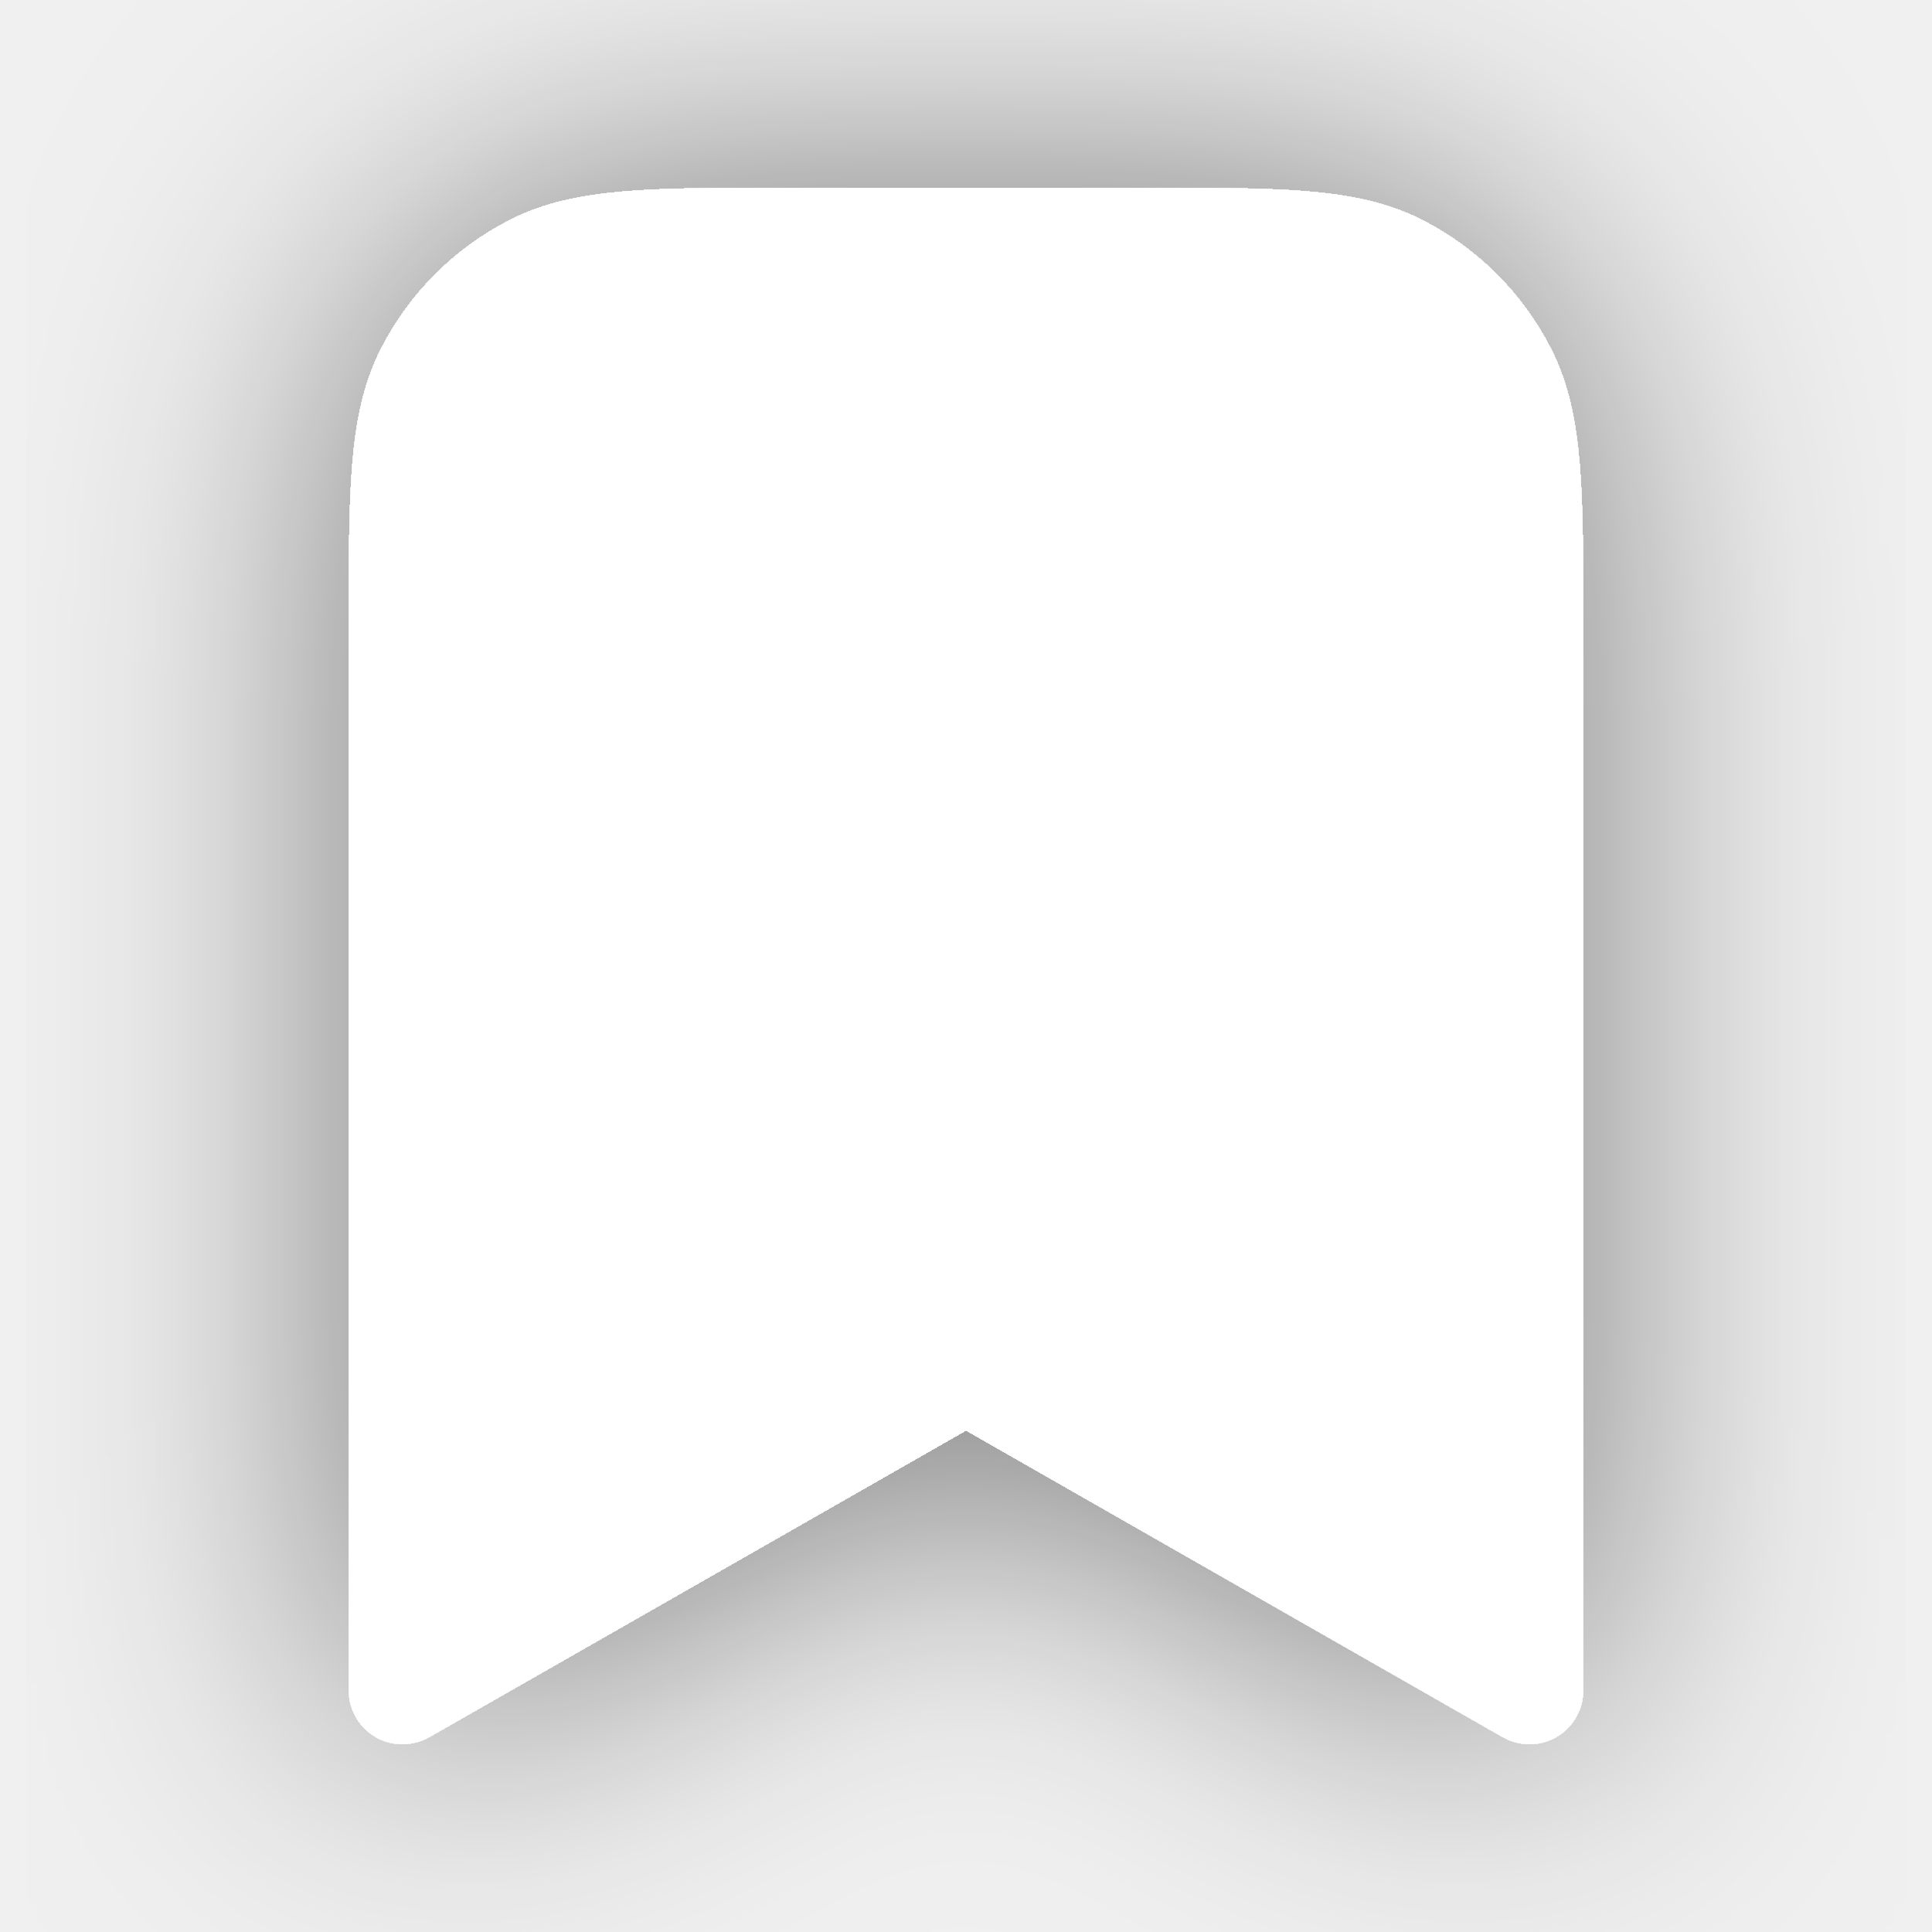
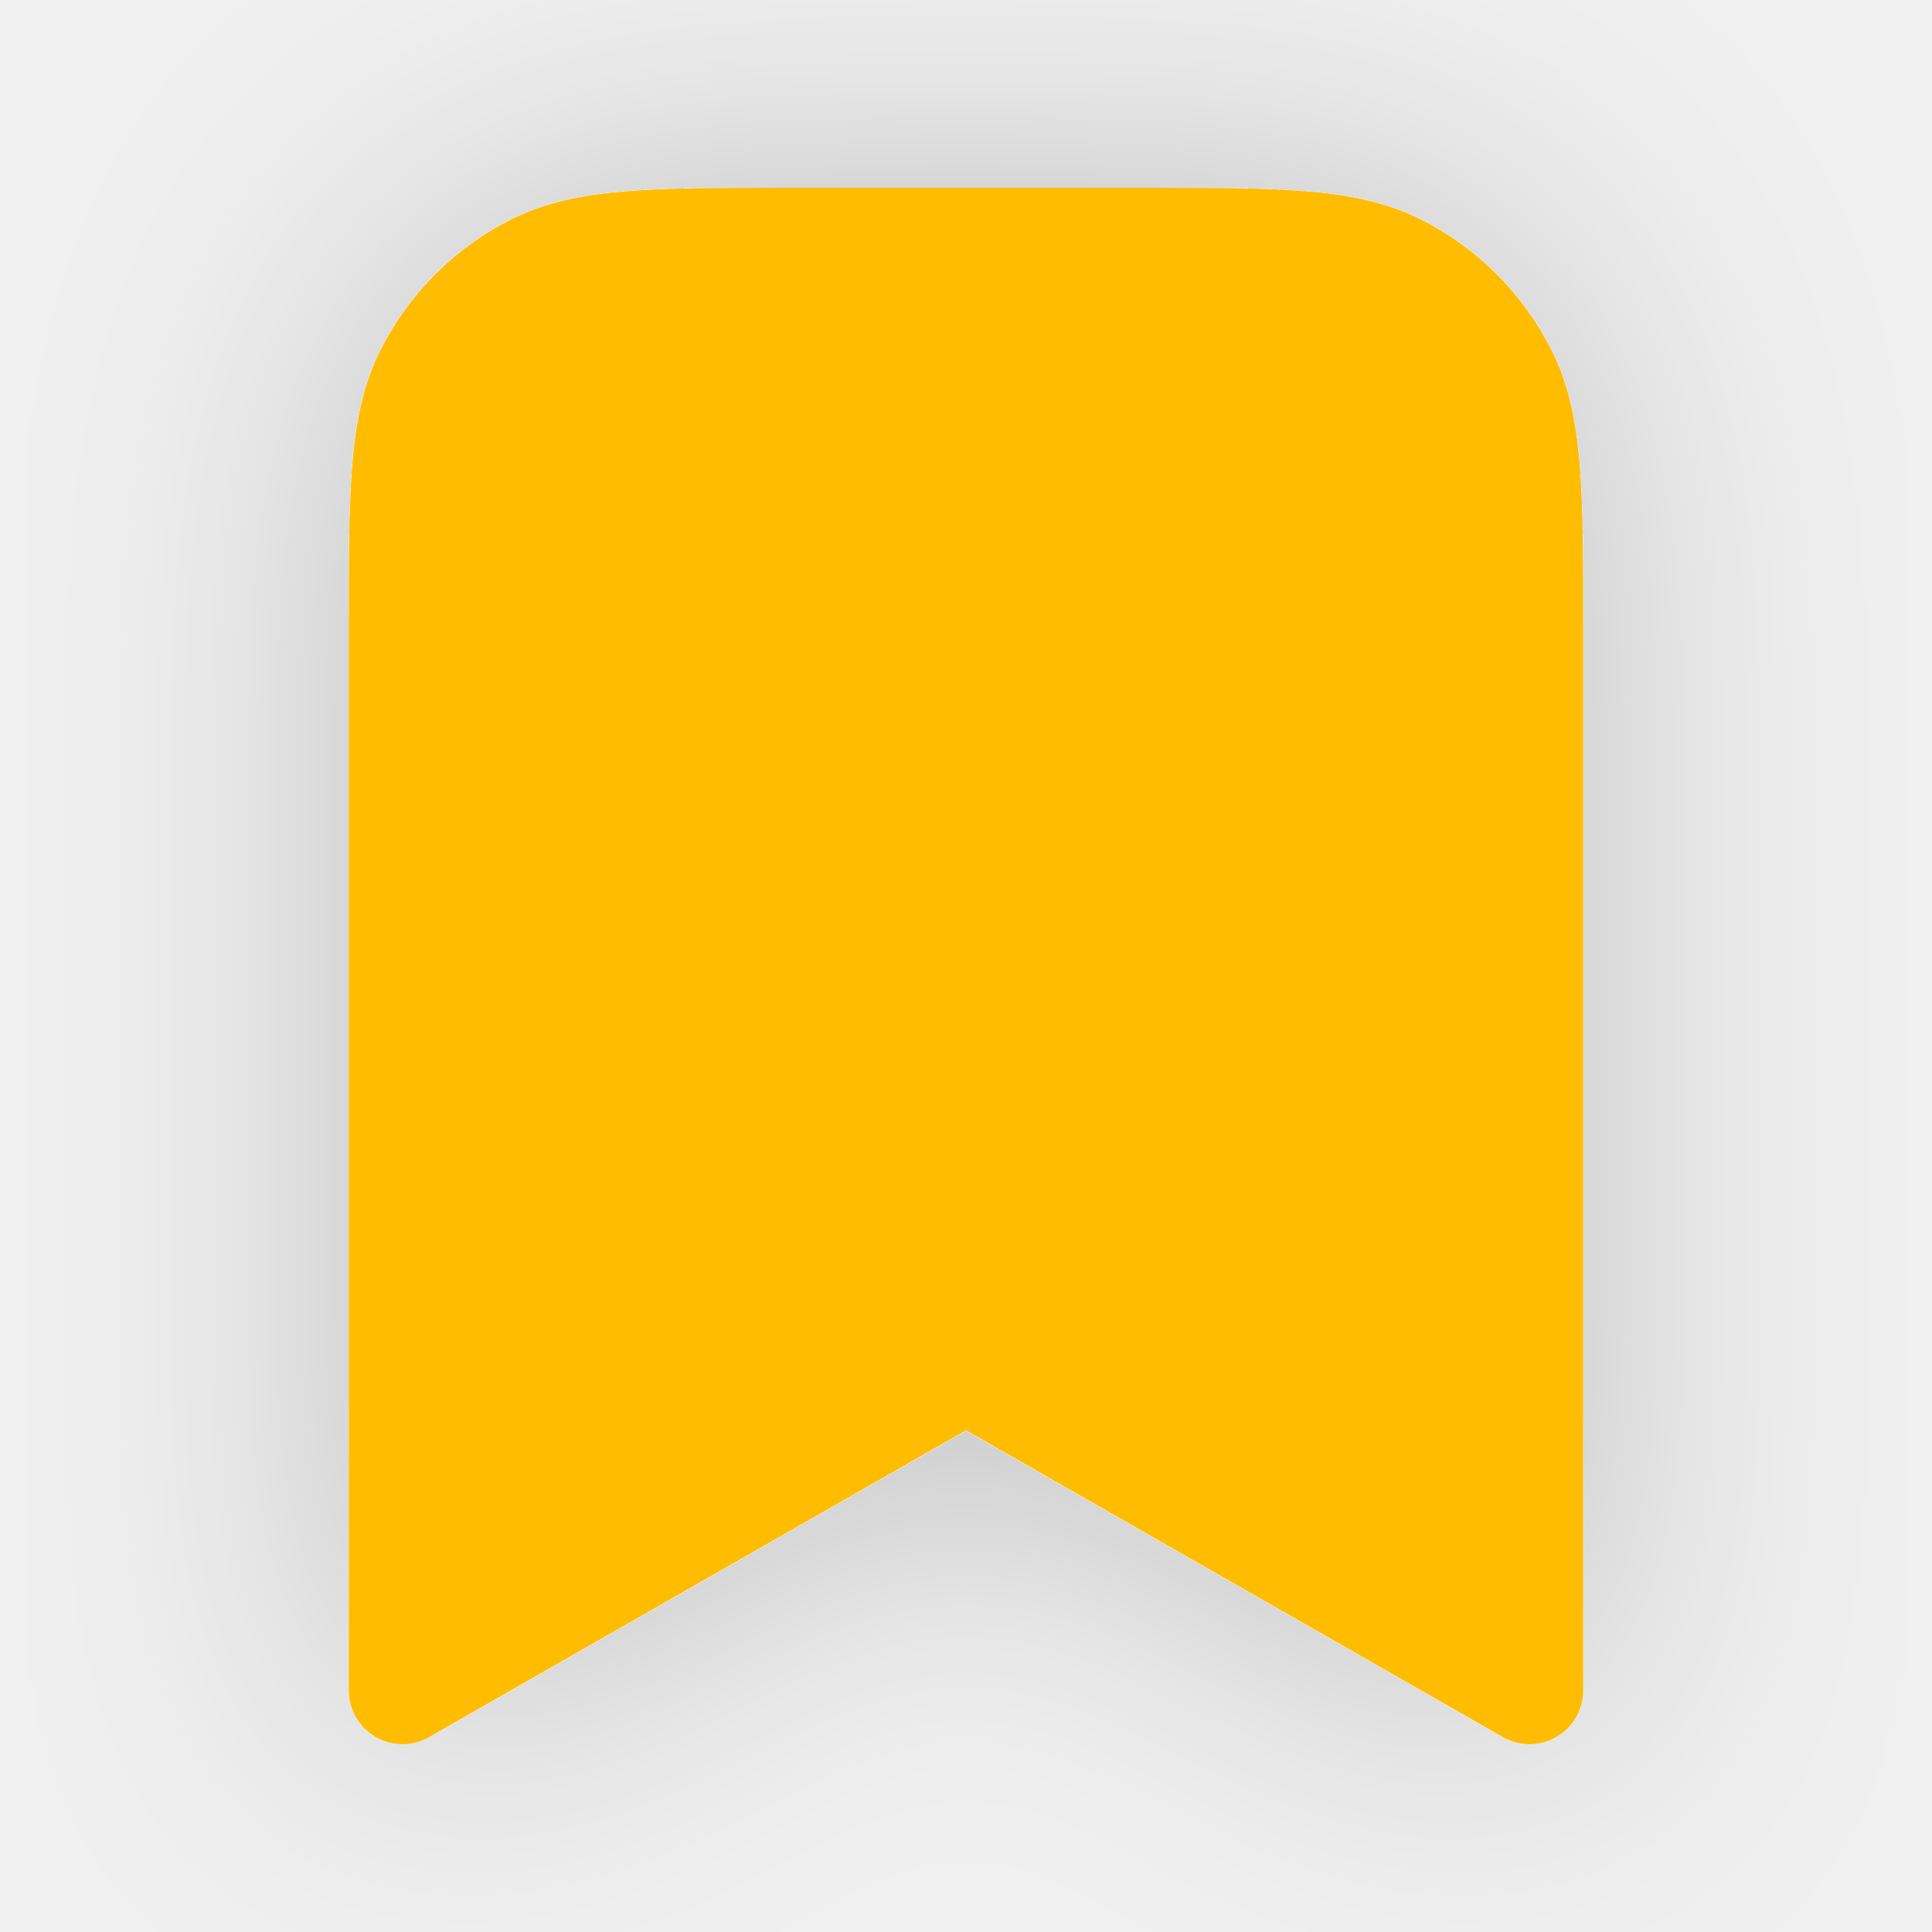
<svg xmlns="http://www.w3.org/2000/svg" width="18" height="18" viewBox="0 0 18 18" fill="none">
-   <g id="bookmark" clip-path="url(#clip0_525_283)">
-     <g id="Icon" filter="url(#filter0_d_525_283)">
-       <path d="M3.75 5.85C3.75 4.59 3.75 3.96 3.995 3.479C4.211 3.055 4.555 2.711 4.979 2.495C5.46 2.25 6.09 2.25 7.35 2.25H10.65C11.91 2.25 12.54 2.25 13.021 2.495C13.445 2.711 13.789 3.055 14.005 3.479C14.25 3.96 14.25 4.59 14.25 5.85V15.75L9 12.75L3.75 15.75V5.85Z" fill="white" />
-       <path d="M3.75 5.85C3.75 4.59 3.75 3.96 3.995 3.479C4.211 3.055 4.555 2.711 4.979 2.495C5.46 2.25 6.09 2.25 7.35 2.25H10.65C11.91 2.25 12.54 2.25 13.021 2.495C13.445 2.711 13.789 3.055 14.005 3.479C14.25 3.96 14.25 4.59 14.25 5.85V15.75L9 12.75L3.75 15.75V5.85Z" stroke="white" stroke-linecap="round" stroke-linejoin="round" />
+   <g id="bookmark" clip-path="url(#clip0_959_313)">
+     <g id="Icon" filter="url(#filter0_d_959_313)">
+       <path d="M3.75 5.85C3.75 4.59 3.75 3.96 3.995 3.479C4.211 3.055 4.555 2.711 4.979 2.495C5.46 2.25 6.09 2.25 7.35 2.25H10.65C11.91 2.25 12.54 2.25 13.021 2.495C13.445 2.711 13.789 3.055 14.005 3.479C14.25 3.96 14.25 4.59 14.25 5.85V15.75L9 12.75L3.75 15.75V5.85Z" fill="#FFBC00" />
+       <path d="M3.75 5.85C3.75 4.59 3.75 3.96 3.995 3.479C4.211 3.055 4.555 2.711 4.979 2.495C5.46 2.25 6.09 2.25 7.35 2.25H10.65C11.91 2.25 12.54 2.25 13.021 2.495C13.445 2.711 13.789 3.055 14.005 3.479C14.25 3.96 14.25 4.59 14.25 5.85V15.75L9 12.75L3.75 15.75V5.85Z" stroke="#FFBC00" stroke-linecap="round" stroke-linejoin="round" />
    </g>
  </g>
  <defs>
-     <filter id="filter0_d_525_283" x="0.25" y="-1.25" width="17.5" height="20.5" filterUnits="userSpaceOnUse" color-interpolation-filters="sRGB">
+     <filter id="filter0_d_959_313" x="0.25" y="-1.25" width="17.5" height="20.5" filterUnits="userSpaceOnUse" color-interpolation-filters="sRGB">
      <feFlood flood-opacity="0" result="BackgroundImageFix" />
      <feColorMatrix in="SourceAlpha" type="matrix" values="0 0 0 0 0 0 0 0 0 0 0 0 0 0 0 0 0 0 127 0" result="hardAlpha" />
      <feOffset />
      <feGaussianBlur stdDeviation="1.5" />
      <feComposite in2="hardAlpha" operator="out" />
-       <feColorMatrix type="matrix" values="0 0 0 0 0 0 0 0 0 0 0 0 0 0 0 0 0 0 0.5 0" />
-       <feBlend mode="normal" in2="BackgroundImageFix" result="effect1_dropShadow_525_283" />
-       <feBlend mode="normal" in="SourceGraphic" in2="effect1_dropShadow_525_283" result="shape" />
+       <feColorMatrix type="matrix" values="0 0 0 0 0 0 0 0 0 0 0 0 0 0 0 0 0 0 0.2 0" />
+       <feBlend mode="normal" in2="BackgroundImageFix" result="effect1_dropShadow_959_313" />
+       <feBlend mode="normal" in="SourceGraphic" in2="effect1_dropShadow_959_313" result="shape" />
    </filter>
-     <clipPath id="clip0_525_283">
-       <rect width="18" height="18" fill="white" />
+     <clipPath id="clip0_959_313">
+       <rect width="18" height="18" fill="#FFBC00" />
    </clipPath>
  </defs>
</svg>
